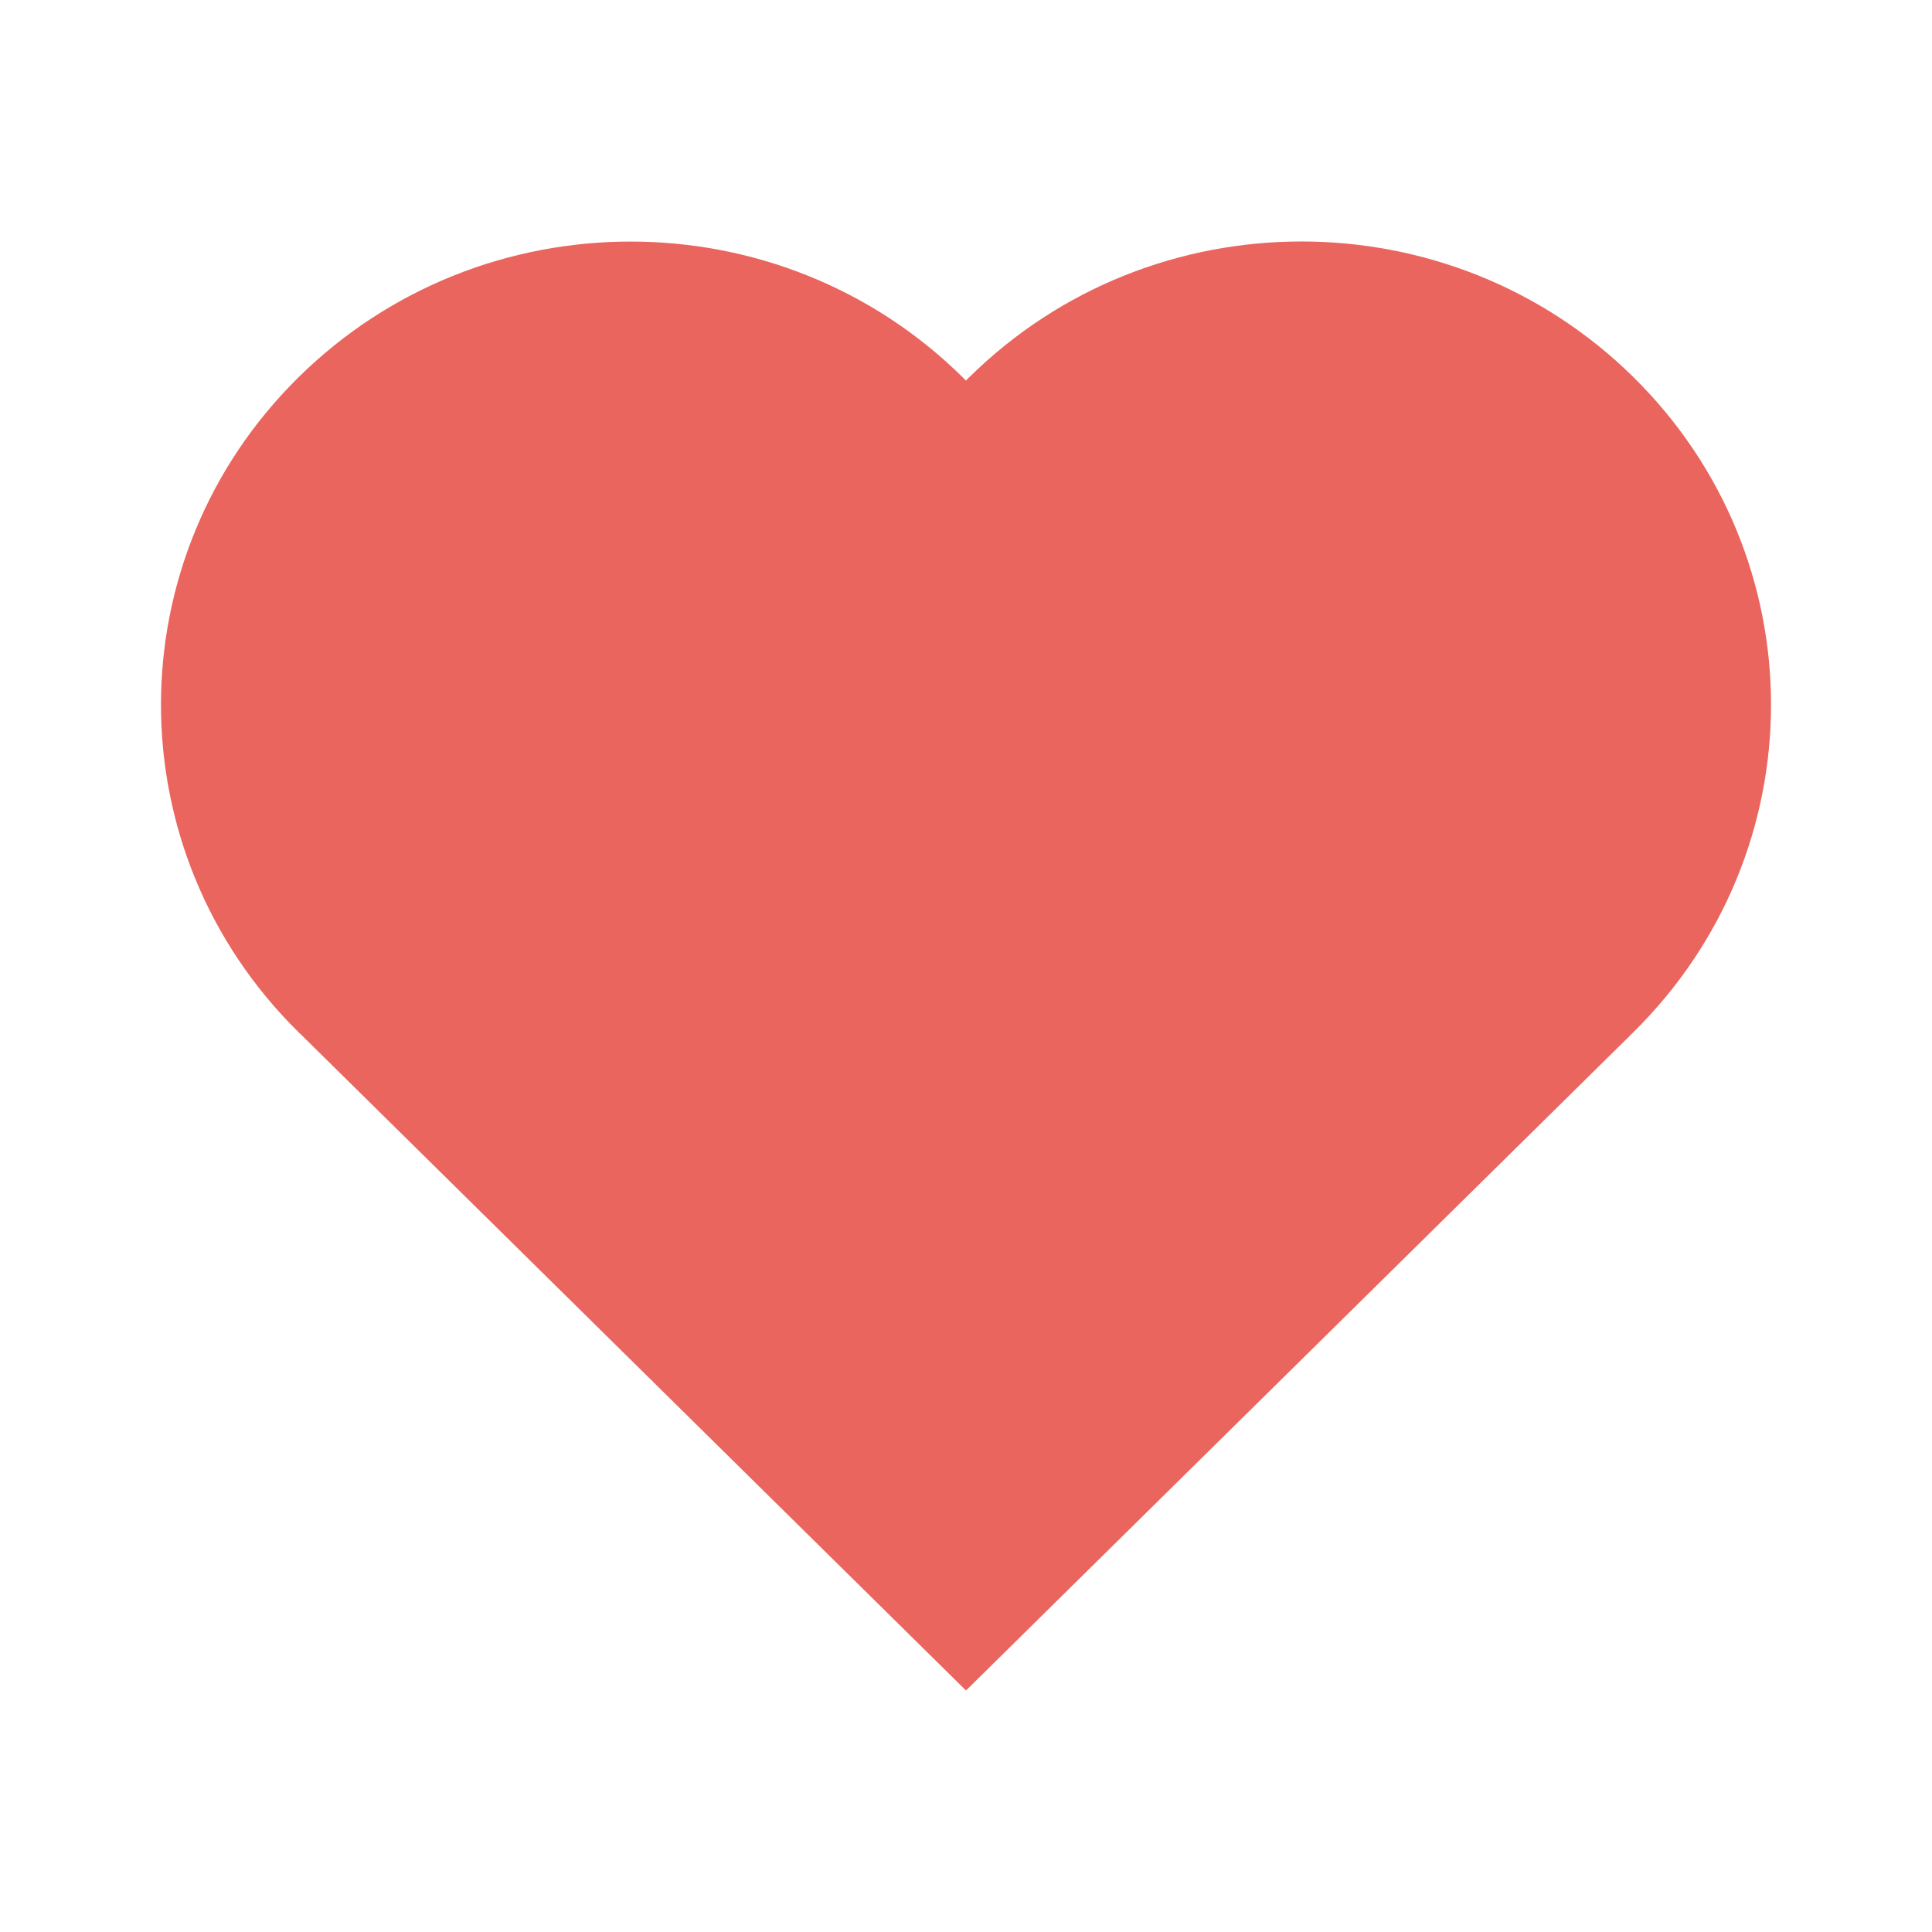
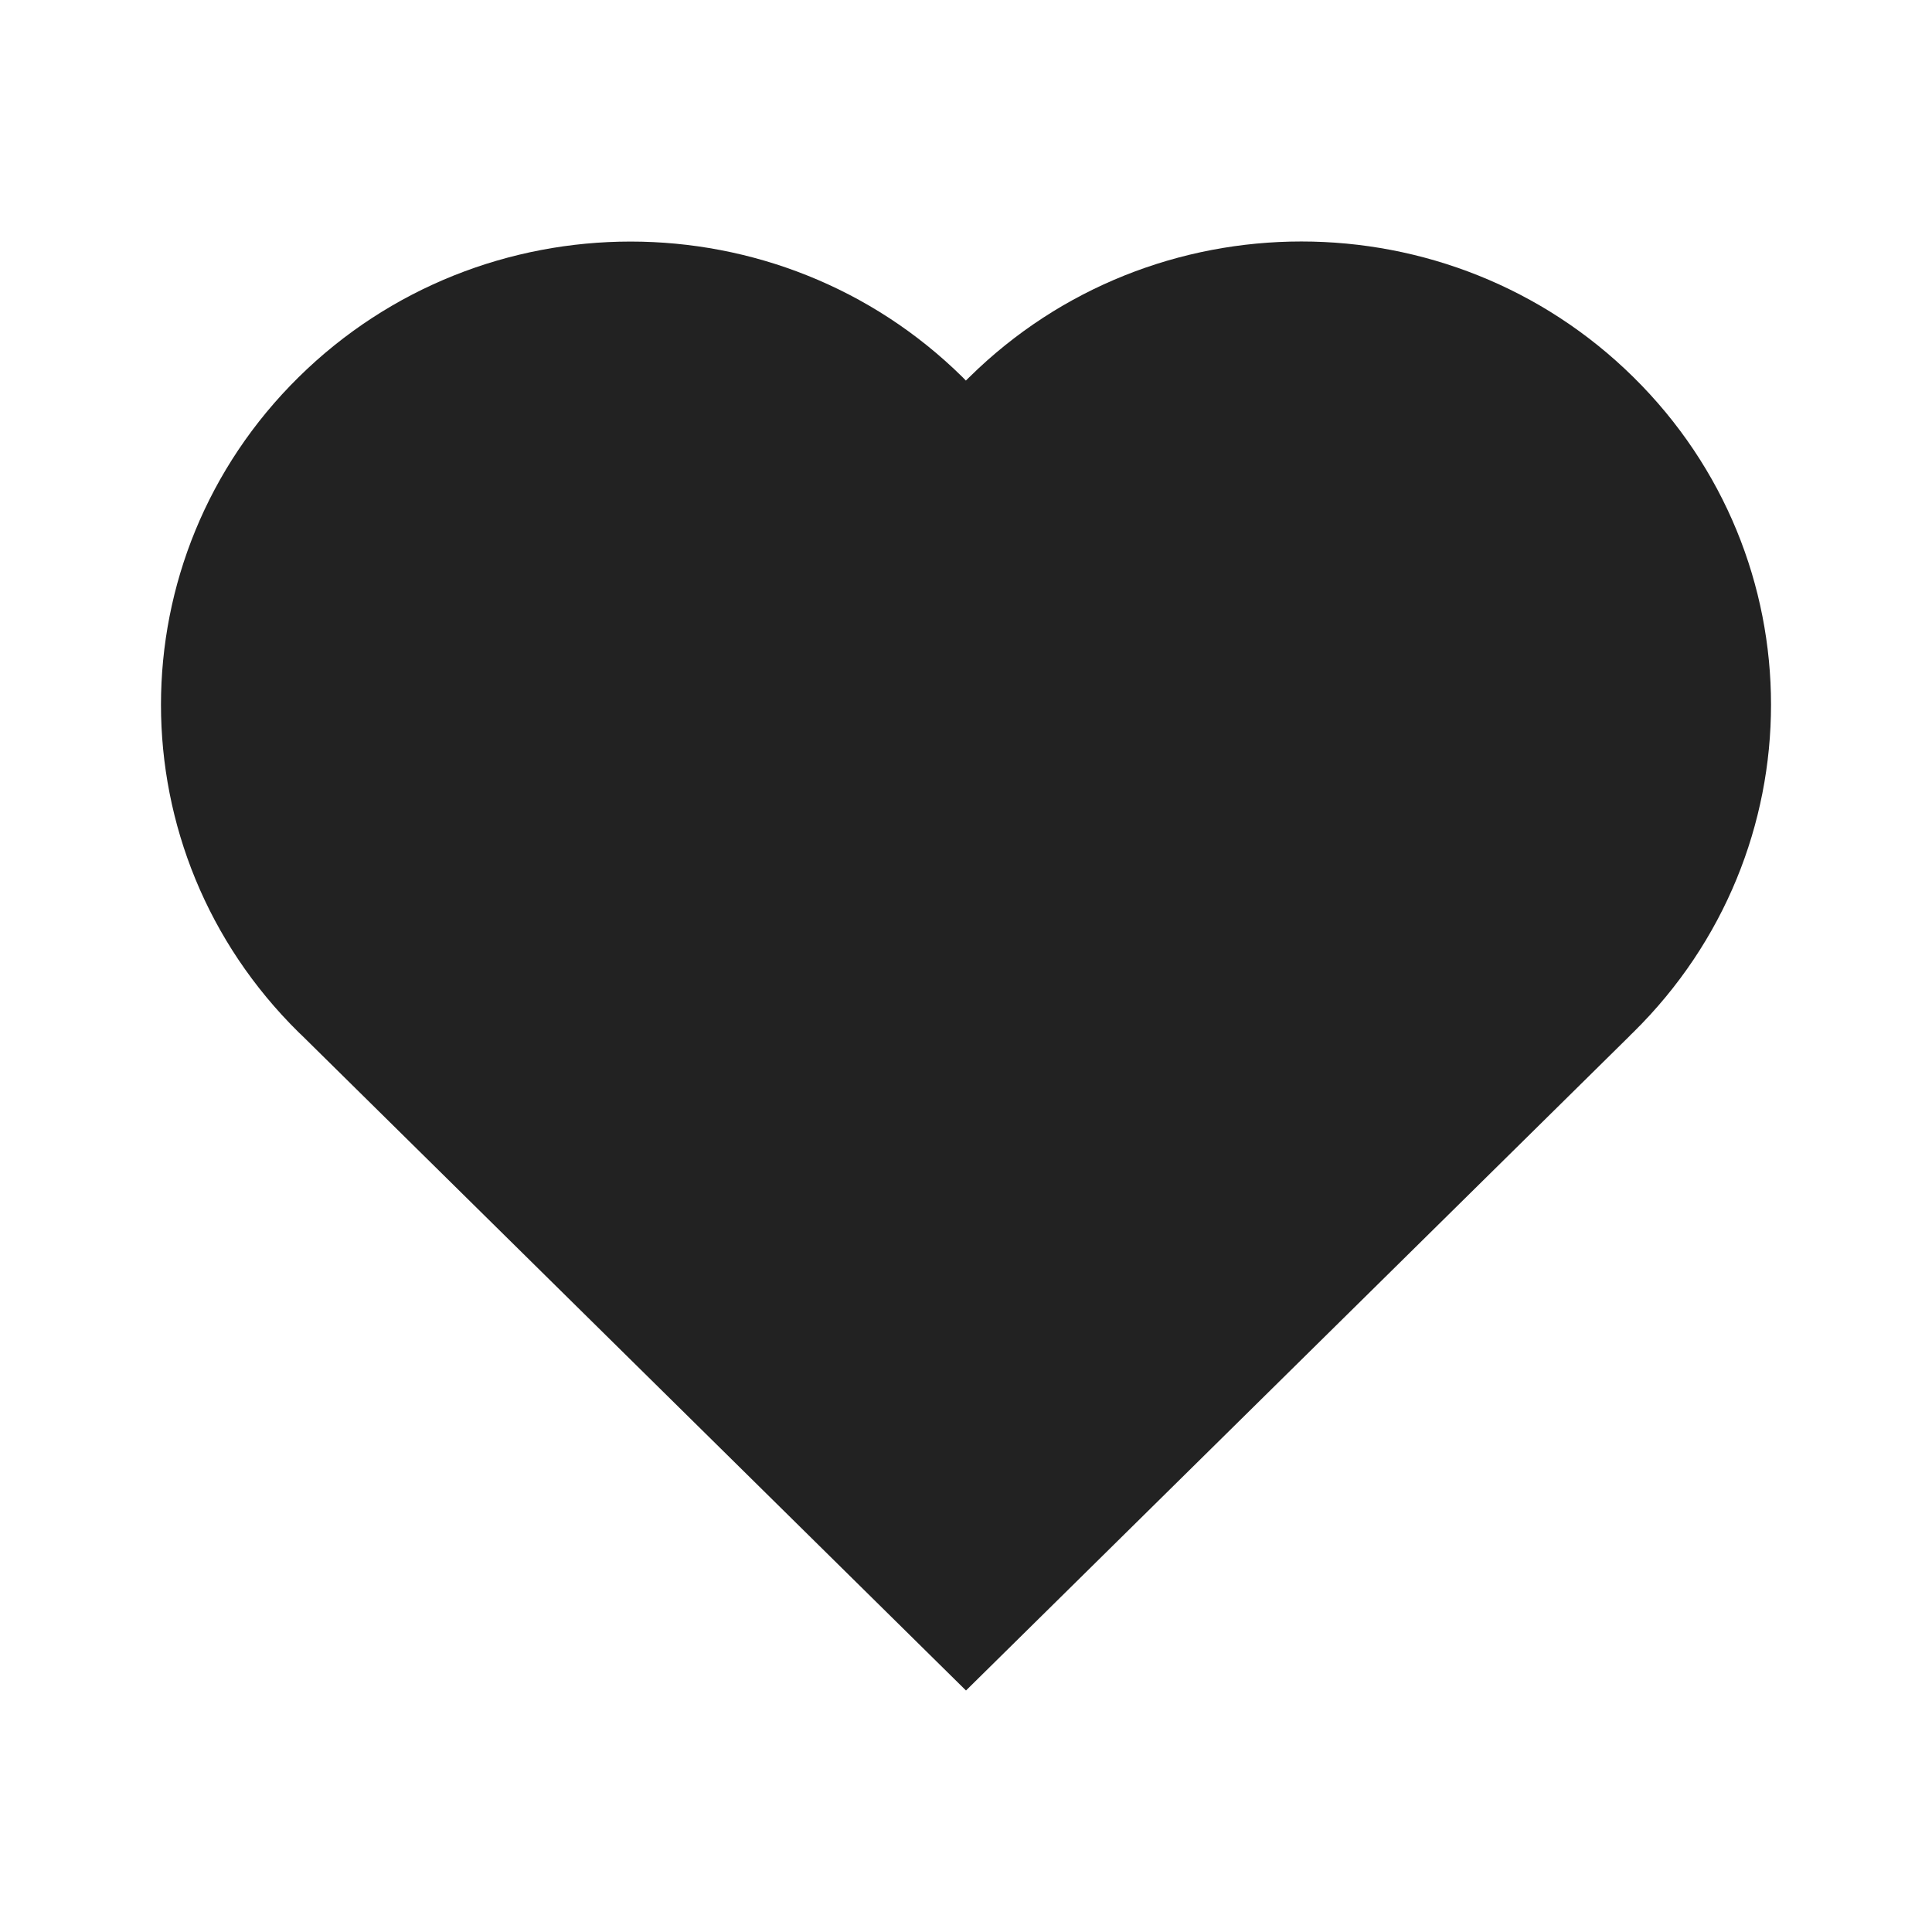
<svg xmlns="http://www.w3.org/2000/svg" width="24" height="24" viewBox="0 0 24 24" fill="none">
-   <path d="M3.709 4.686C5.987 2.439 9.68 2.439 11.958 4.686C11.972 4.699 11.985 4.714 11.999 4.728L12 4.726C12.014 4.712 12.028 4.699 12.042 4.685C14.32 2.438 18.013 2.438 20.291 4.685C22.57 6.932 22.57 10.575 20.291 12.822C20.278 12.836 20.263 12.848 20.249 12.862L20.25 12.863L12 21L3.751 12.863C3.737 12.85 3.722 12.836 3.709 12.823C1.43 10.576 1.43 6.933 3.709 4.686Z" fill="#E9655E" />
+   <path d="M3.709 4.686C5.987 2.439 9.68 2.439 11.958 4.686C11.972 4.699 11.985 4.714 11.999 4.728L12 4.726C12.014 4.712 12.028 4.699 12.042 4.685C14.32 2.438 18.013 2.438 20.291 4.685C22.57 6.932 22.57 10.575 20.291 12.822C20.278 12.836 20.263 12.848 20.249 12.862L20.25 12.863L12 21L3.751 12.863C3.737 12.85 3.722 12.836 3.709 12.823C1.43 10.576 1.43 6.933 3.709 4.686Z" fill="#222" />
</svg>
